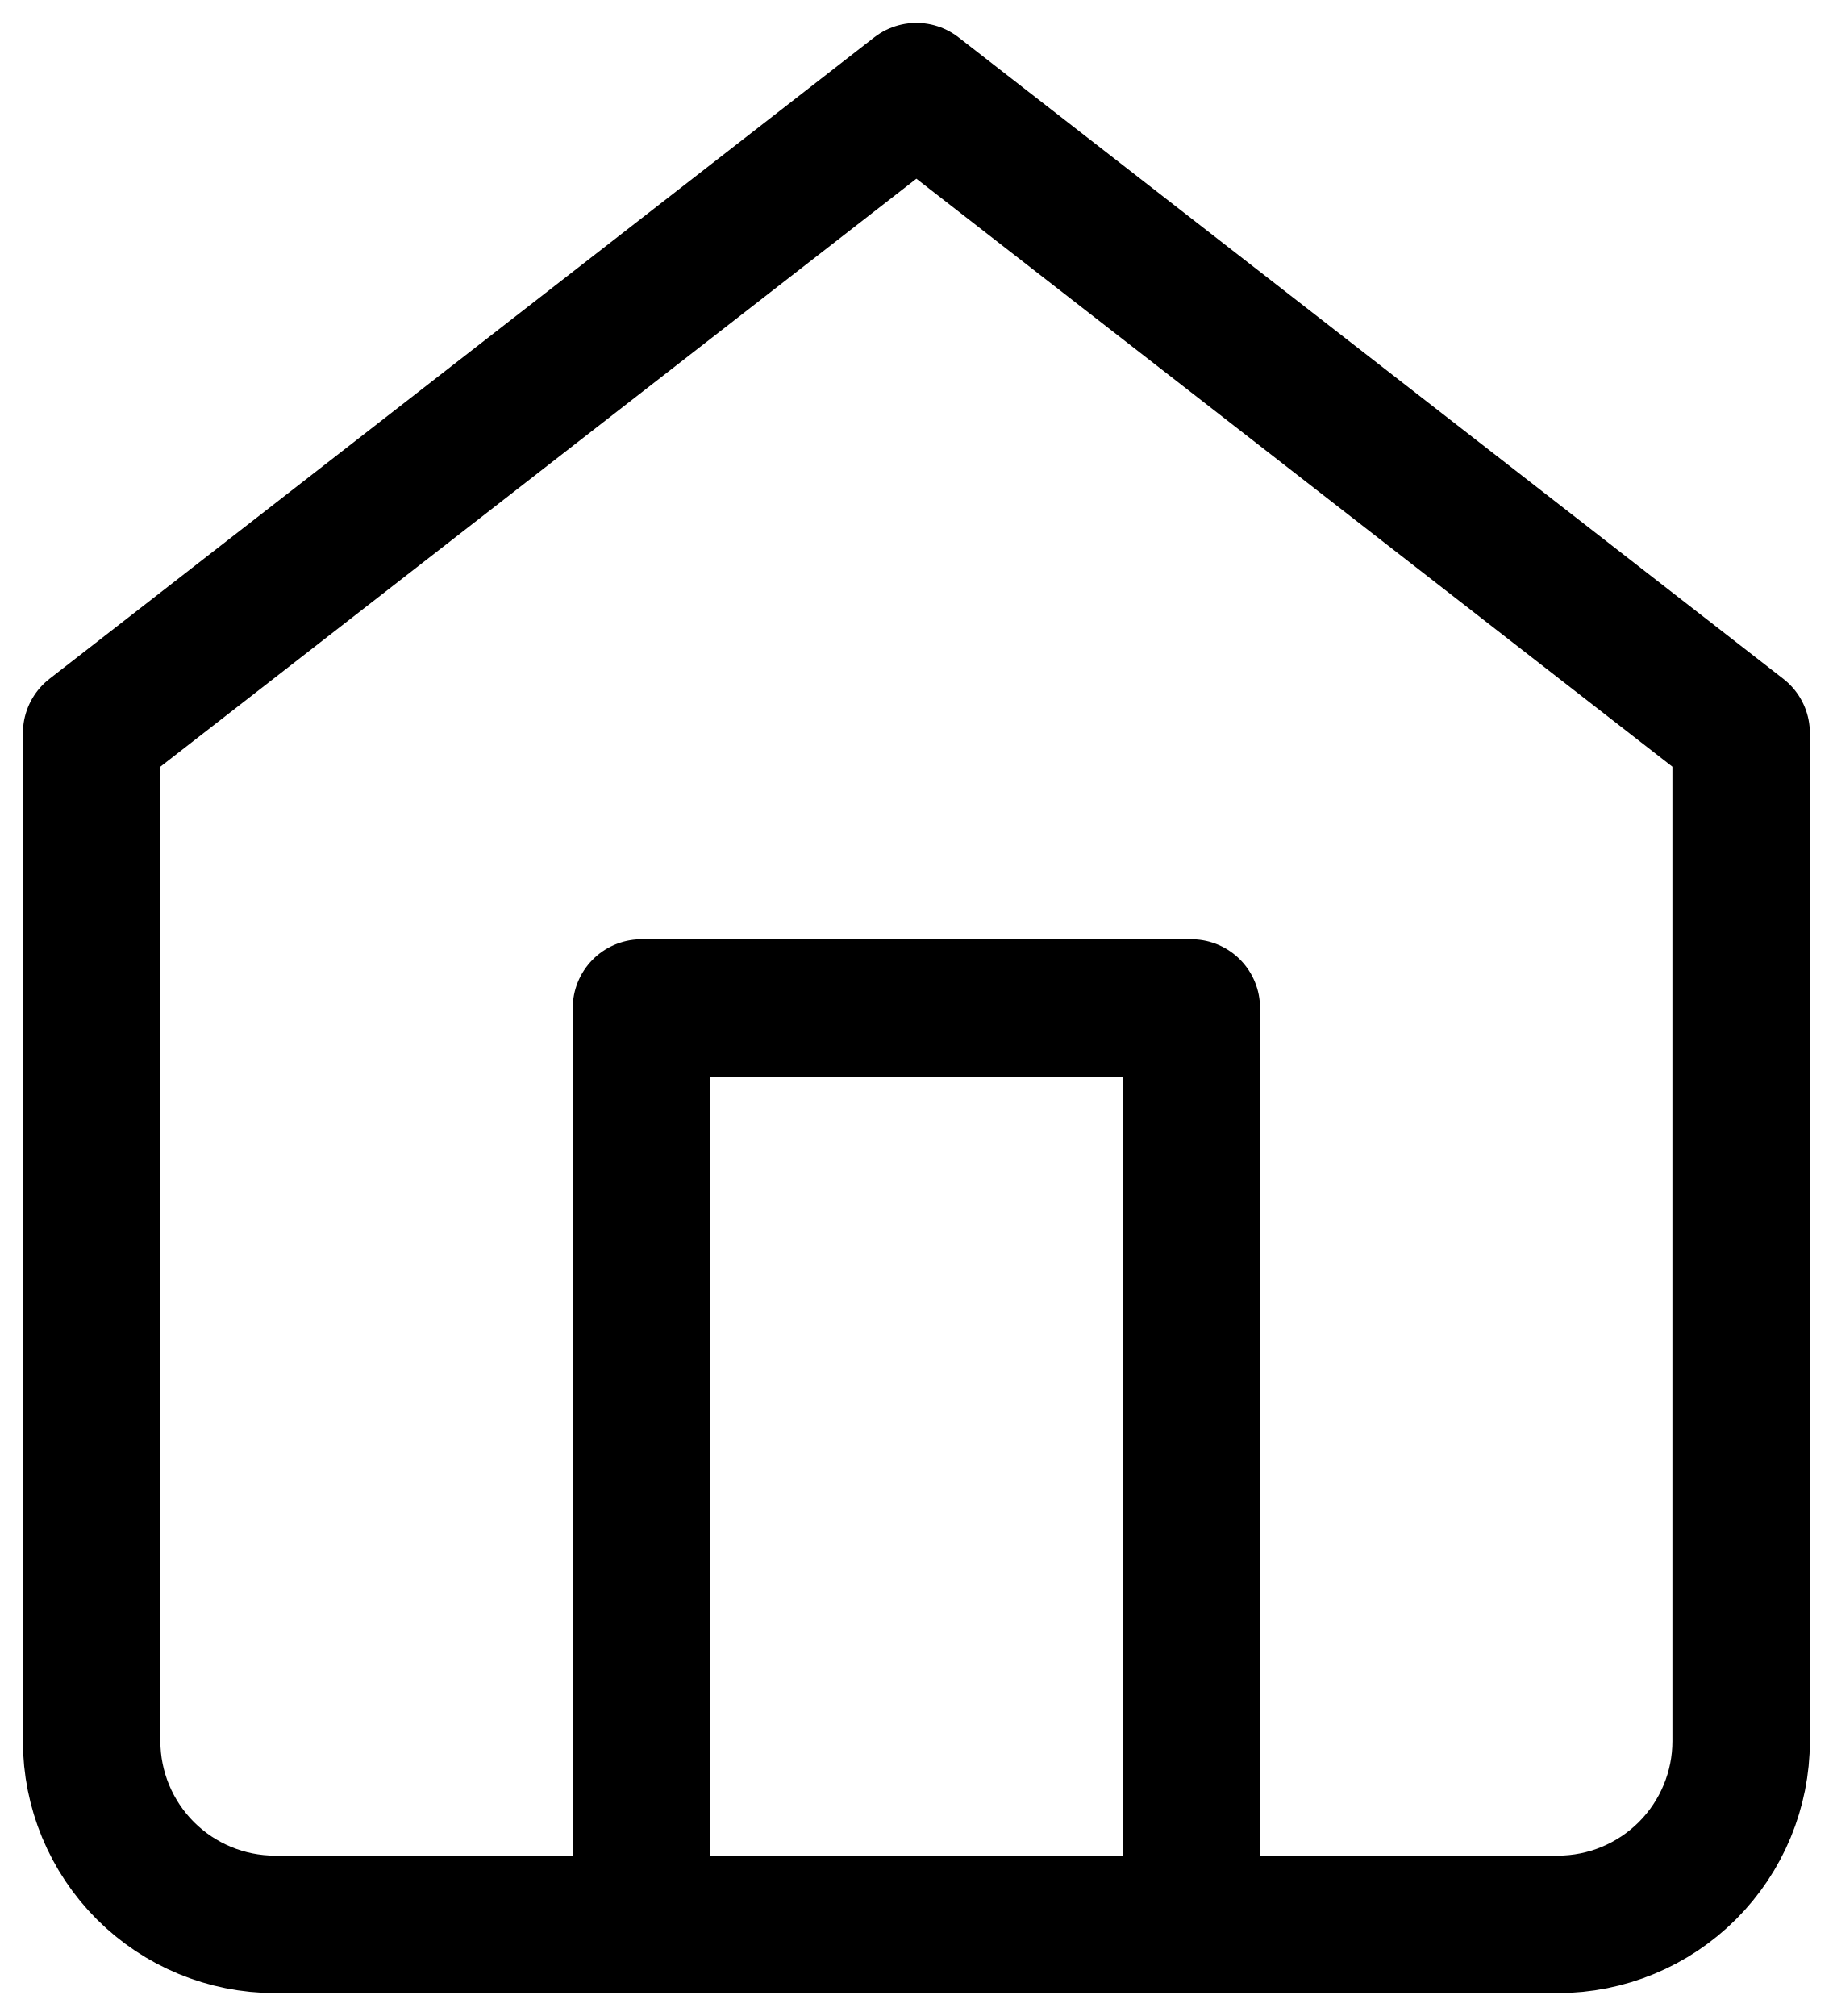
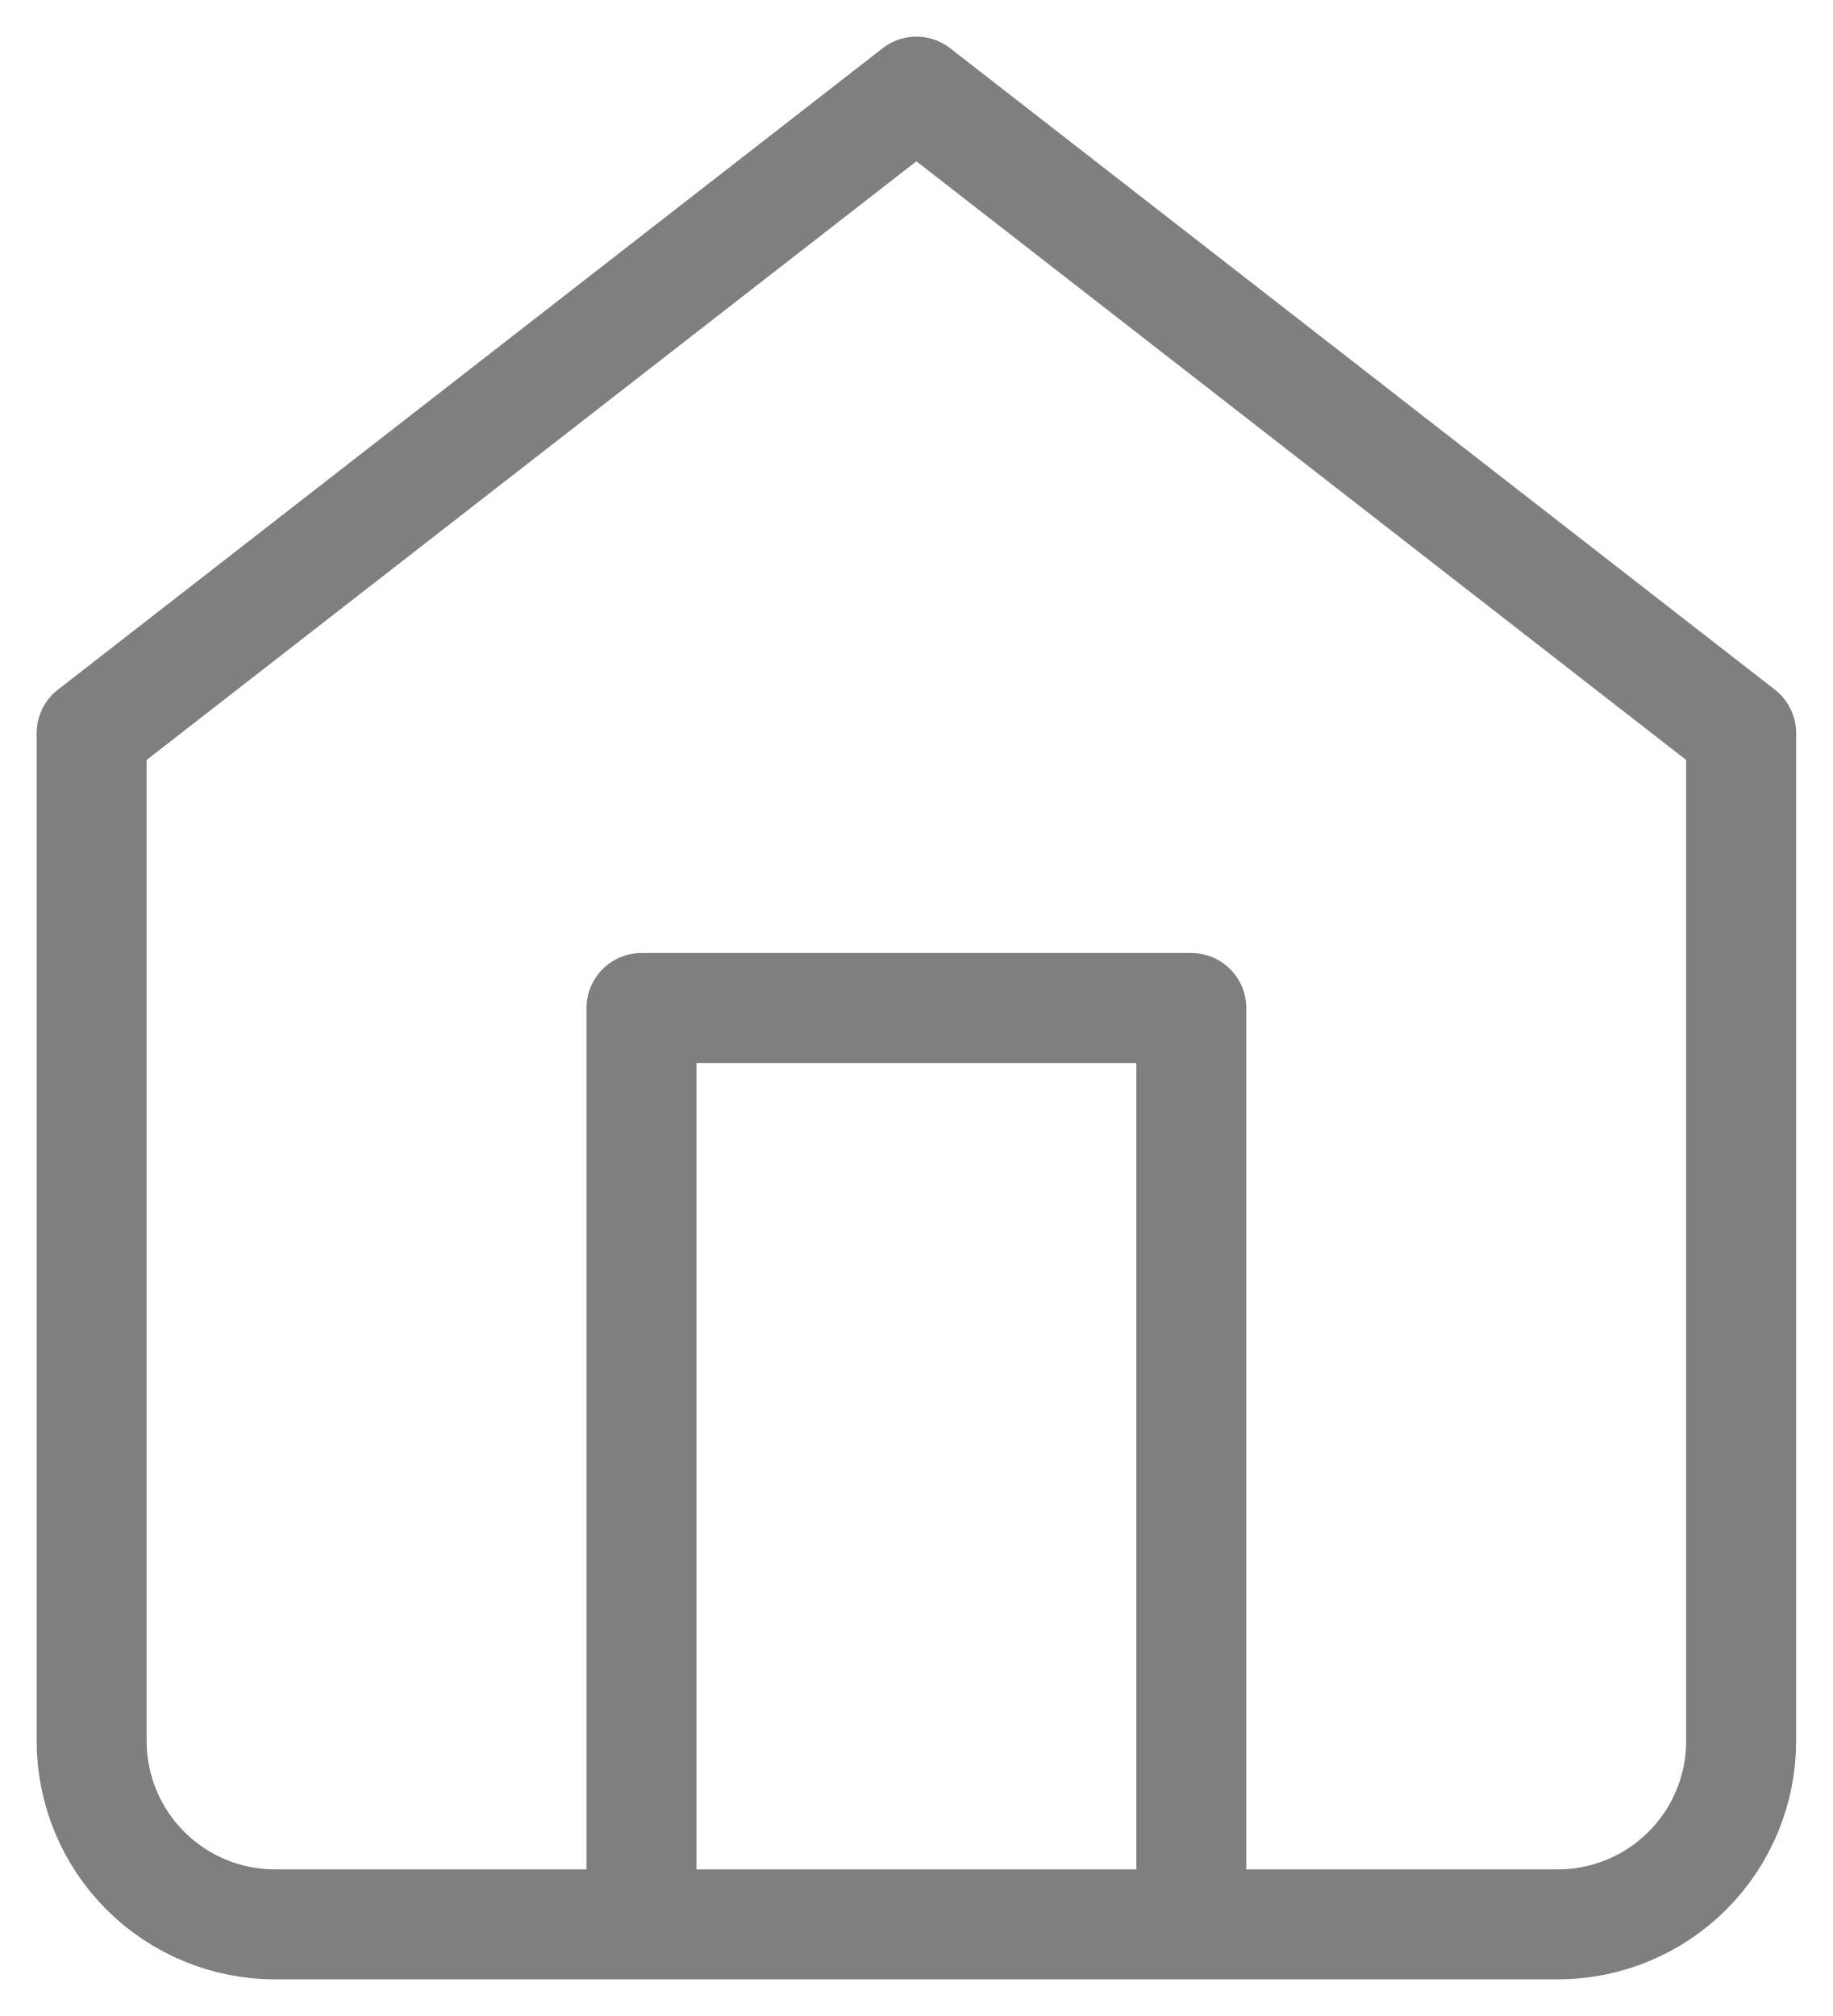
<svg xmlns="http://www.w3.org/2000/svg" width="20" height="22" viewBox="0 0 20 22" fill="none">
-   <path d="M7 21V11H13V21M1 8L10 1L19 8V19C19 19.53 18.789 20.039 18.414 20.414C18.039 20.789 17.53 21 17 21H3C2.47 21 1.961 20.789 1.586 20.414C1.211 20.039 1 19.53 1 19V8Z" stroke="black" stroke-width="1.5" stroke-linecap="round" stroke-linejoin="round" />
+   <path d="M7 21V11H13V21M1 8L10 1L19 8V19C19 19.53 18.789 20.039 18.414 20.414C18.039 20.789 17.53 21 17 21H3C2.47 21 1.961 20.789 1.586 20.414C1.211 20.039 1 19.53 1 19V8Z" stroke="rgba(0, 0, 0, 0.5)" stroke-width="1.2" stroke-linecap="round" stroke-linejoin="round" />
</svg>
